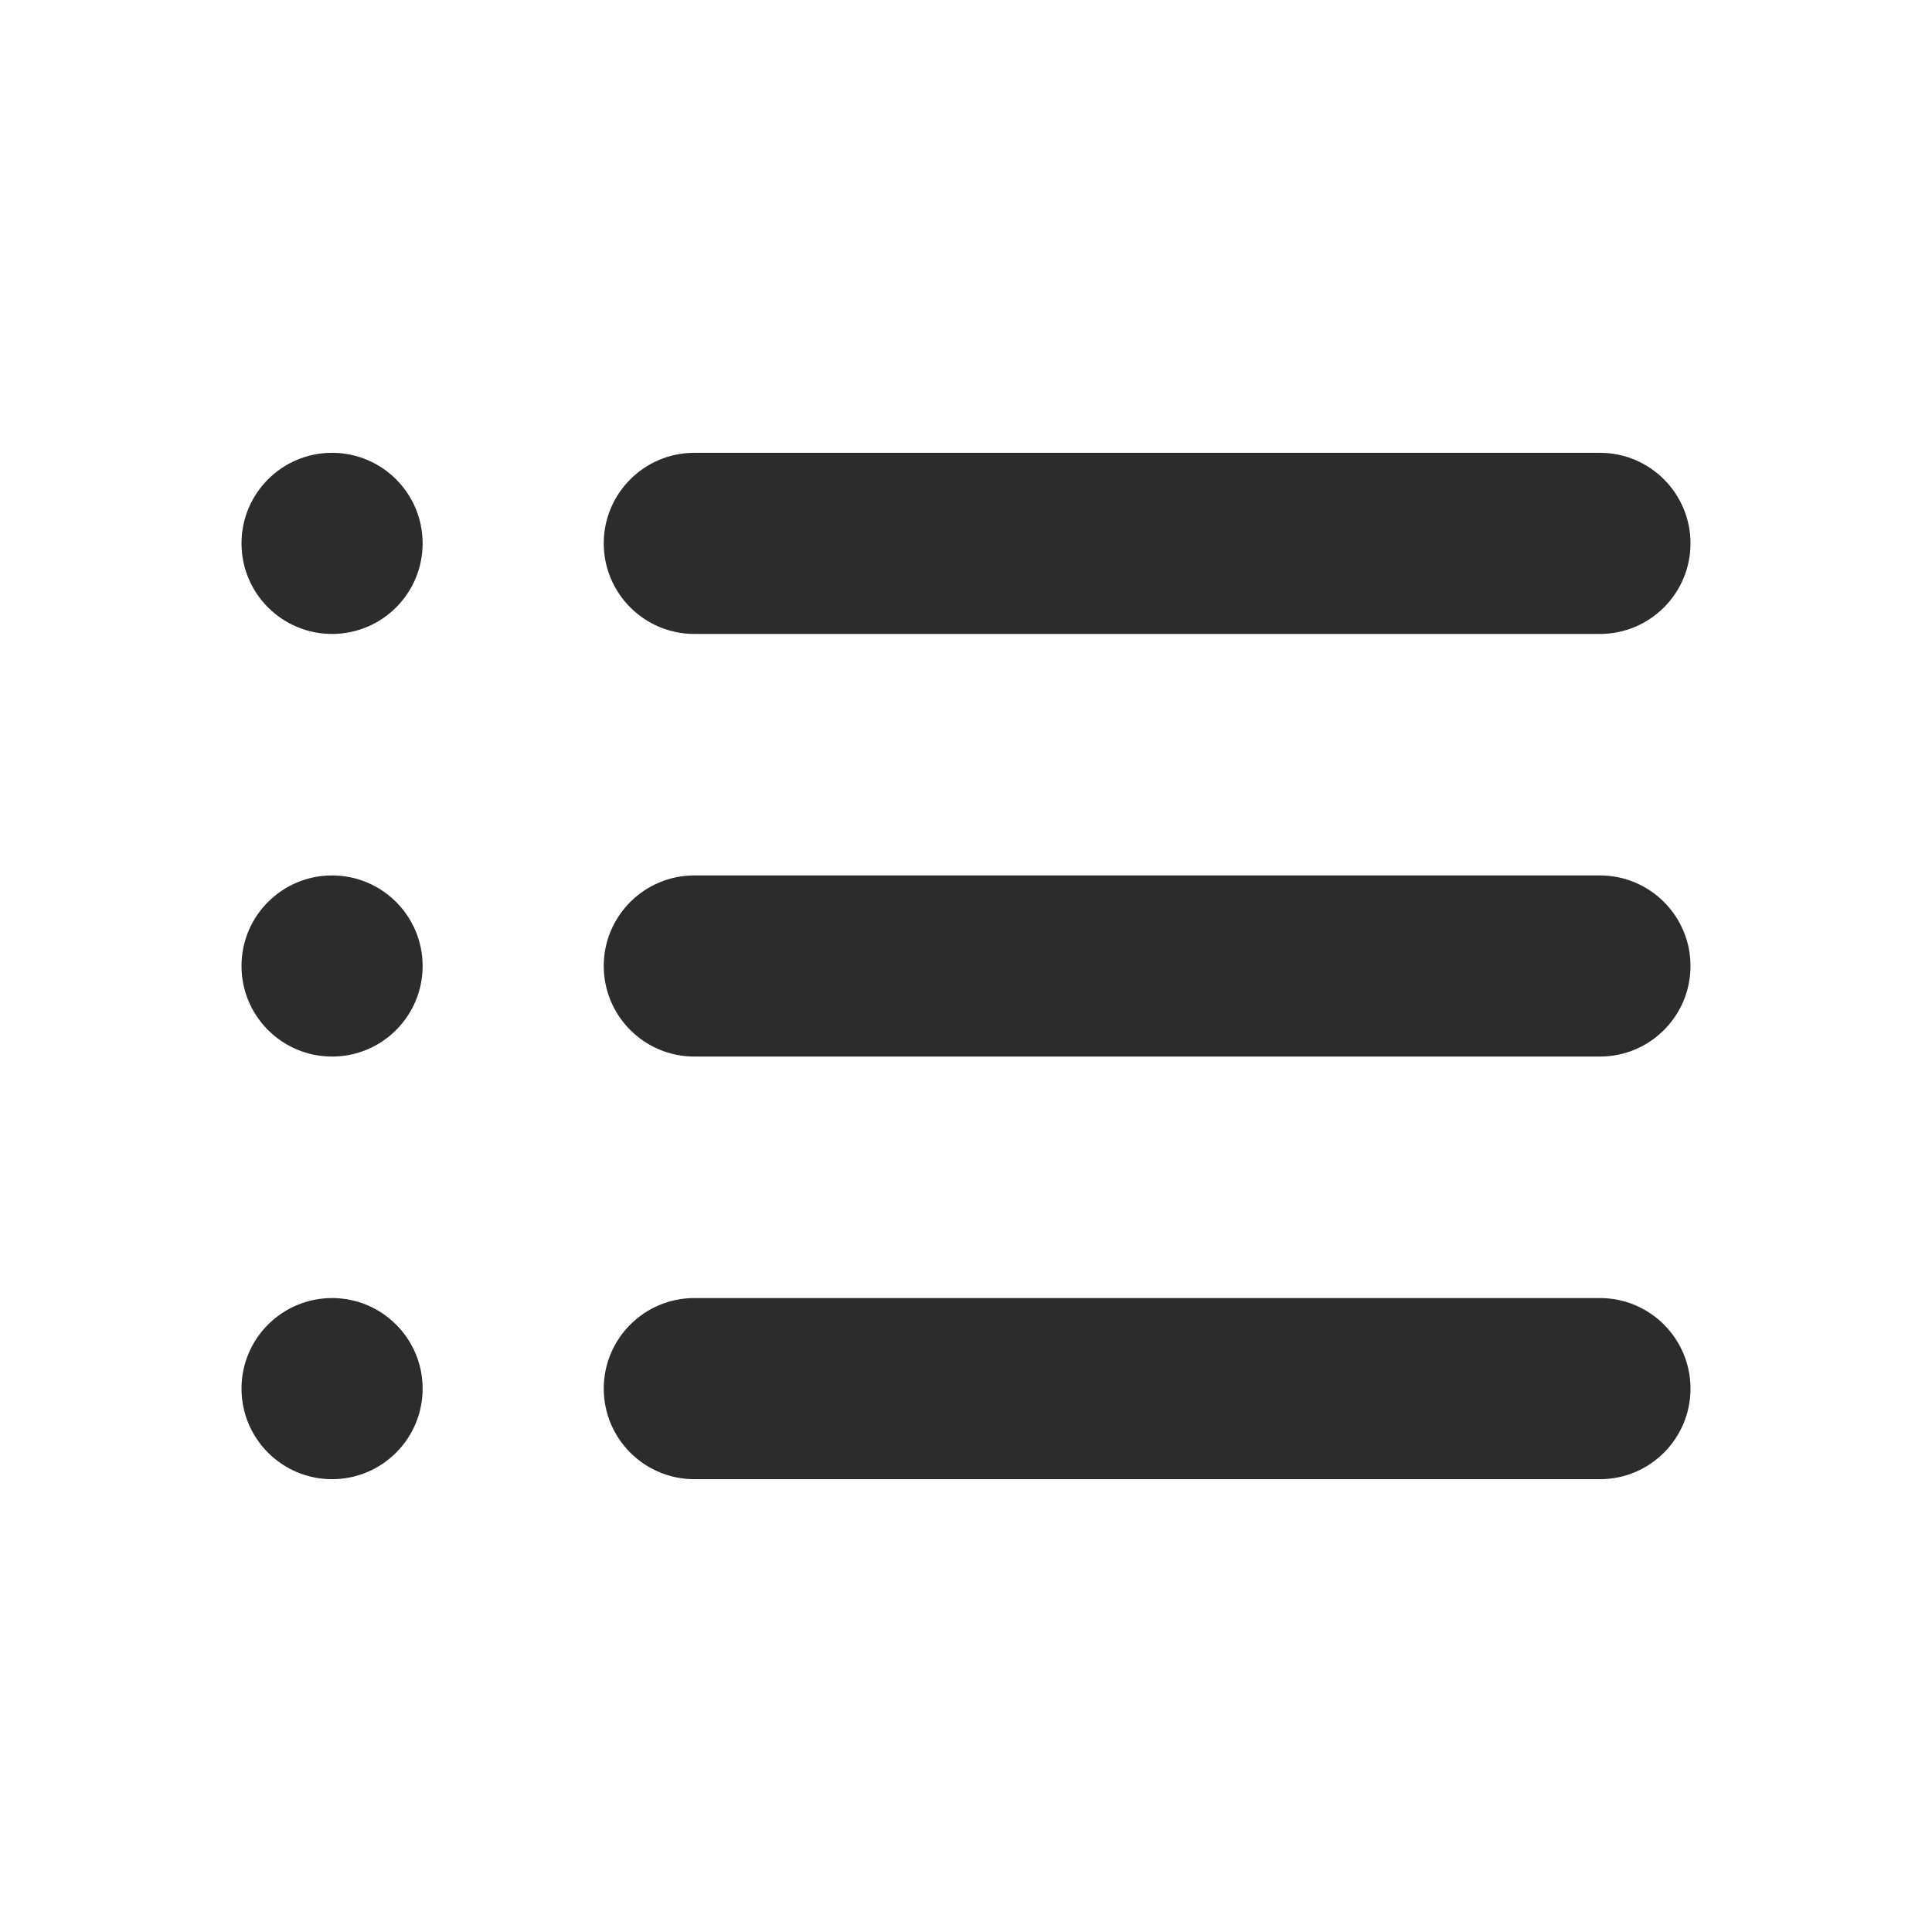
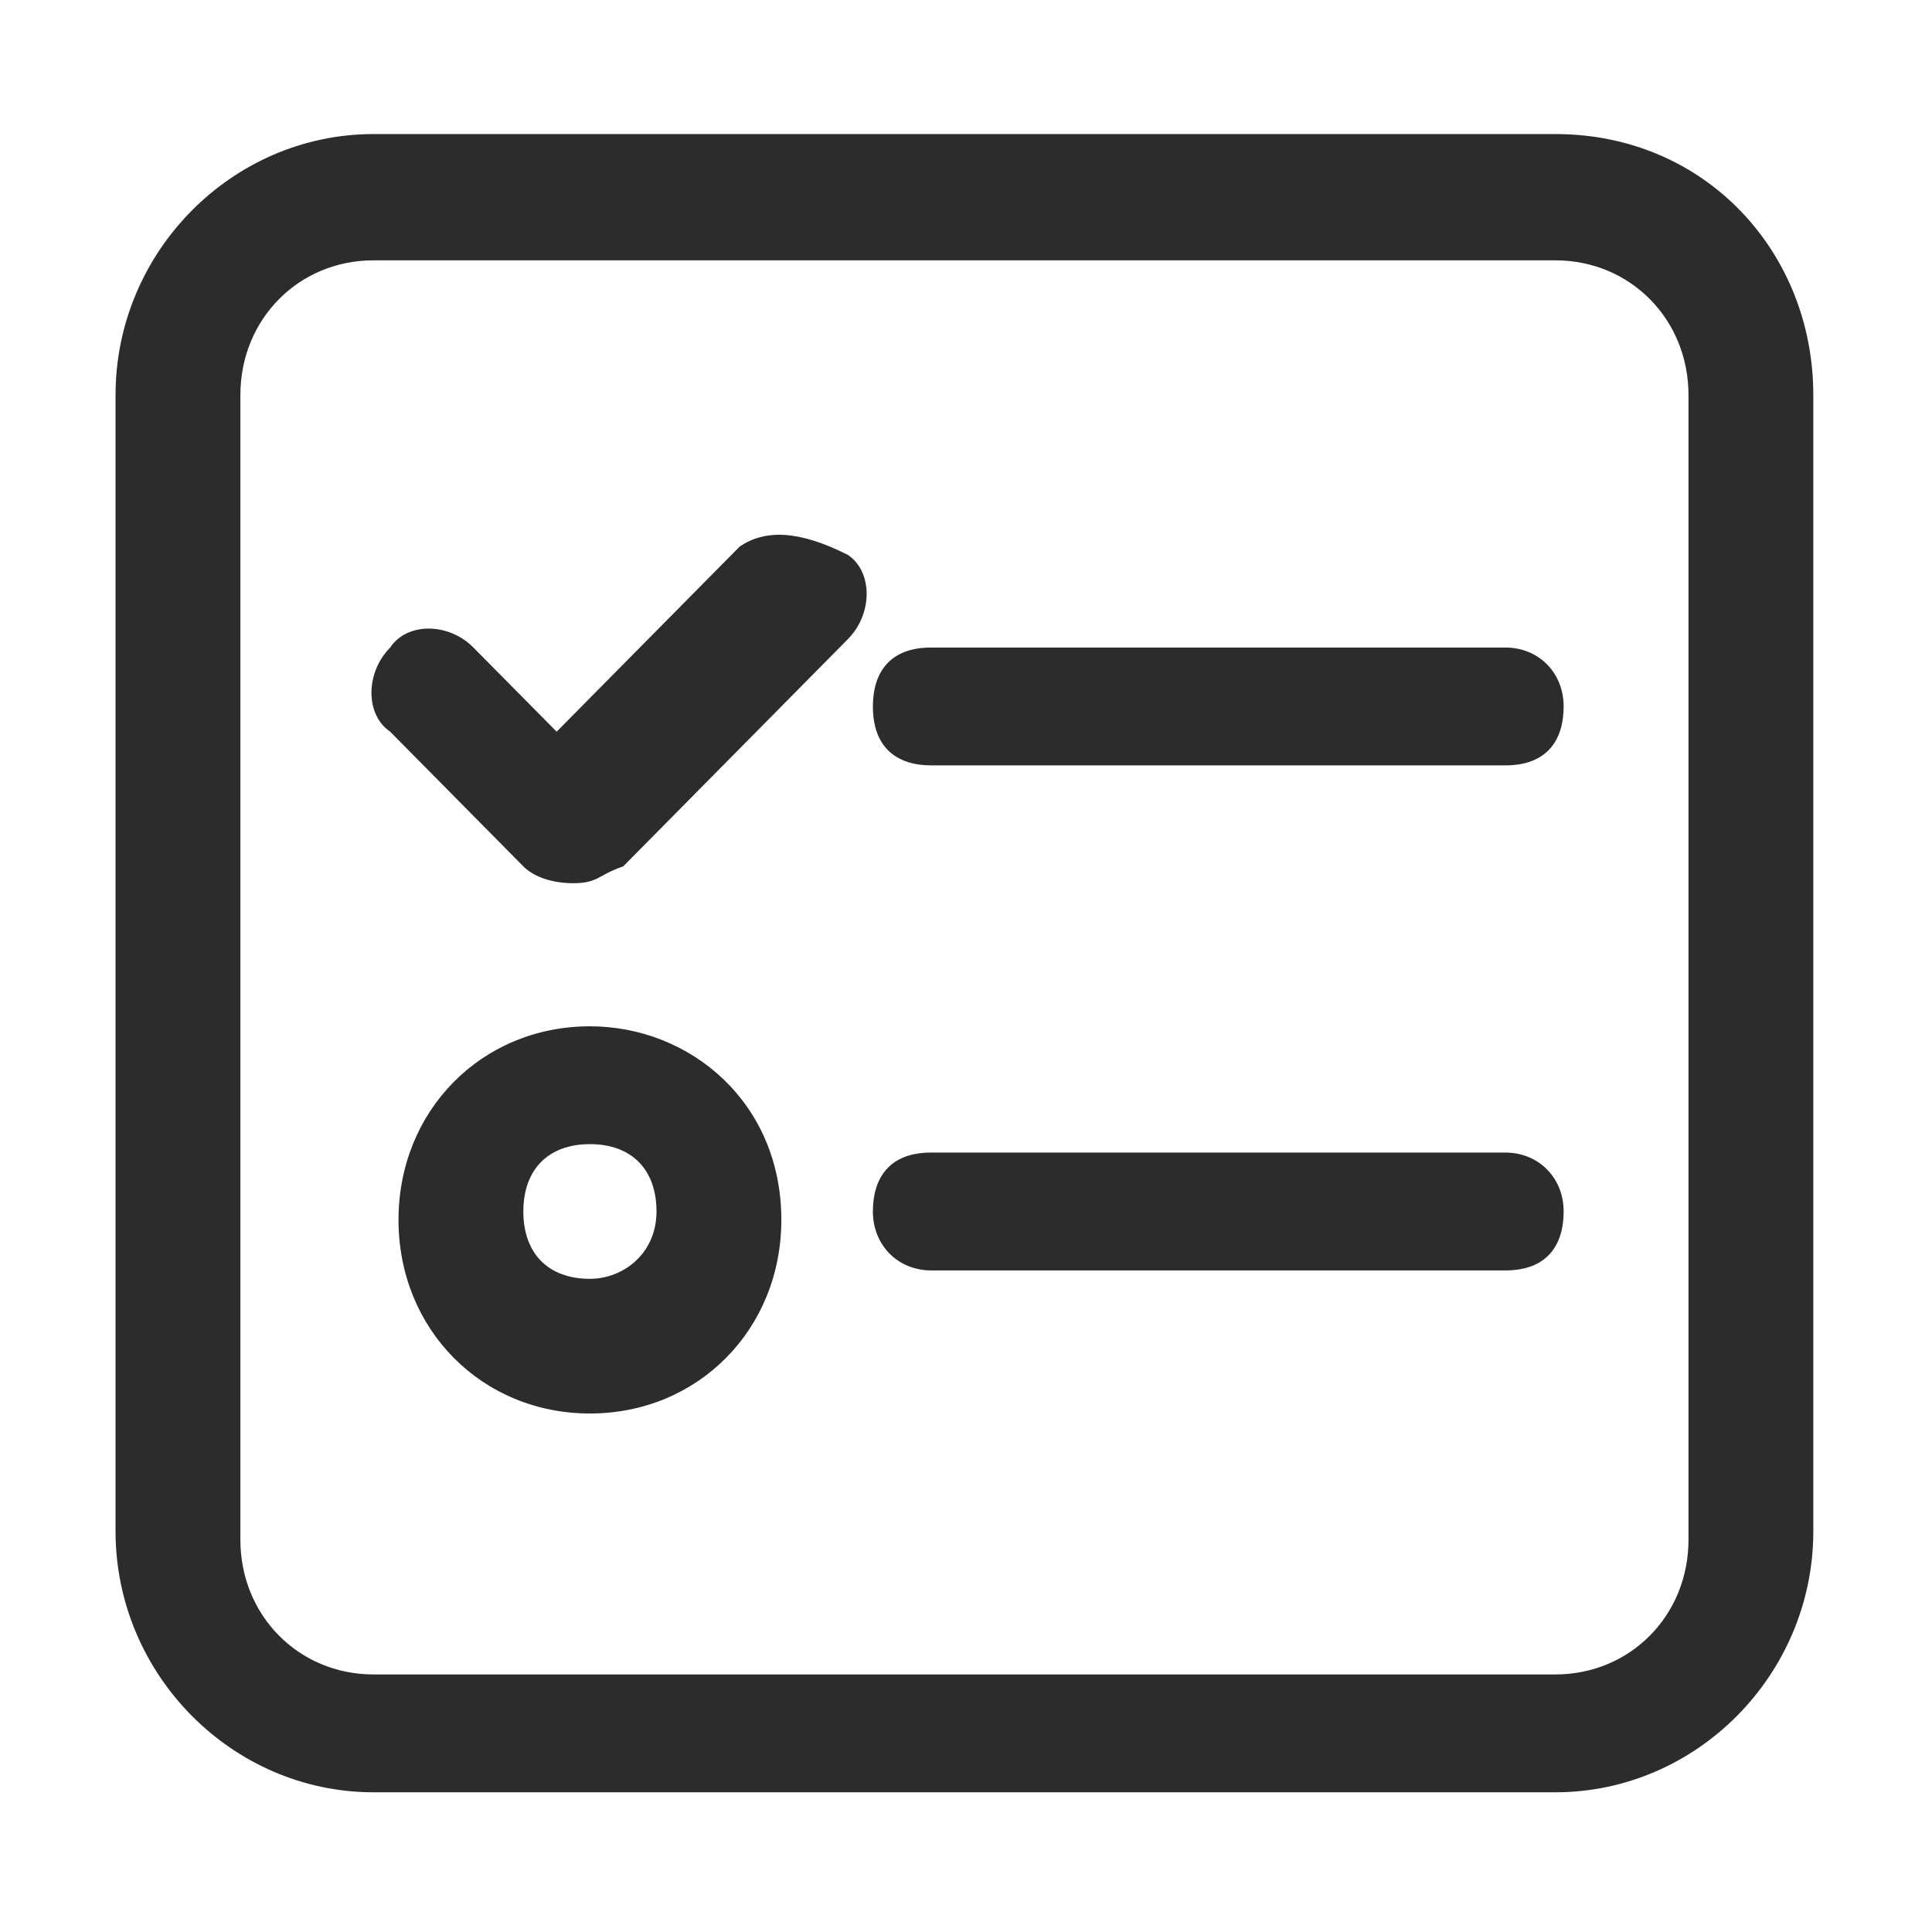
- <svg xmlns="http://www.w3.org/2000/svg" t="1611024410714" class="icon" viewBox="0 0 1024 1024" version="1.1" p-id="5072" width="200" height="200">
-   <path d="M848 336H368c-26.5 0-48-21.5-48-48s21.5-48 48-48h480c26.5 0 48 21.5 48 48s-21.5 48-48 48zM848 560H368c-26.5 0-48-21.5-48-48s21.5-48 48-48h480c26.5 0 48 21.5 48 48s-21.5 48-48 48zM848 784H368c-26.5 0-48-21.5-48-48s21.5-48 48-48h480c26.5 0 48 21.5 48 48s-21.5 48-48 48z" fill="#2c2c2c" p-id="5073" />
-   <path d="M176 288m-48 0a48 48 0 1 0 96 0 48 48 0 1 0-96 0Z" fill="#2c2c2c" p-id="5074" />
-   <path d="M176 512m-48 0a48 48 0 1 0 96 0 48 48 0 1 0-96 0Z" fill="#2c2c2c" p-id="5075" />
-   <path d="M176 736m-48 0a48 48 0 1 0 96 0 48 48 0 1 0-96 0Z" fill="#2c2c2c" p-id="5076" />
+ <svg xmlns="http://www.w3.org/2000/svg" t="1611042526111" class="icon" viewBox="0 0 1044 1024" version="1.1" p-id="5993" width="200" height="200">
+   <path d="M840.454 62.442h-638.605c-76.445 0-139.409 63.68-139.409 141.007v614.048c0 77.326 62.963 141.007 139.408 141.007h638.605c76.454 0 139.408-63.68 139.408-141.007v-614.048c0-77.326-58.454-141.007-139.408-141.007zM912.409 822.050c0 40.931-31.473 72.772-71.954 72.772h-638.605c-40.473 0-71.954-31.84-71.954-72.772v-618.603c0-40.931 31.481-72.772 71.954-72.772h638.605c40.481 0 71.954 31.84 71.954 72.772v618.603zM399.73 285.32l-98.936 100.065-44.973-45.477c-13.5-13.647-35.981-13.647-44.973 0-13.5 13.638-13.5 36.386 0 45.477l71.954 72.781c4.5 4.546 13.492 9.092 26.981 9.092 13.5 0 13.5-4.546 26.981-9.092l121.426-122.813c13.5-13.647 13.5-36.386 0-45.487-26.981-13.638-44.973-13.638-58.463-4.546zM813.473 339.908h-310.308c-22.481 0-31.481 13.638-31.481 31.84 0 22.739 13.5 31.84 31.481 31.84h310.316c22.481 0 31.473-13.647 31.473-31.84 0-18.202-13.5-31.84-31.481-31.84zM318.775 544.584c-58.463 0-103.436 45.487-103.436 104.62 0 59.125 44.973 104.611 103.436 104.611 58.473 0 103.436-45.487 103.436-104.611 0-63.68-49.463-104.62-103.436-104.62zM318.775 681.043c-22.481 0-35.973-13.647-35.973-36.386 0-22.747 13.492-36.395 35.973-36.395 22.492 0 35.981 13.647 35.981 36.395 0 22.739-17.992 36.386-35.981 36.386zM813.473 612.808h-310.308c-22.481 0-31.481 13.647-31.481 31.849 0 18.184 13.5 31.84 31.481 31.84h310.316c22.481 0 31.473-13.647 31.473-31.84 0-18.202-13.5-31.84-31.481-31.84z" p-id="5994" fill="#2c2c2c" />
</svg>
